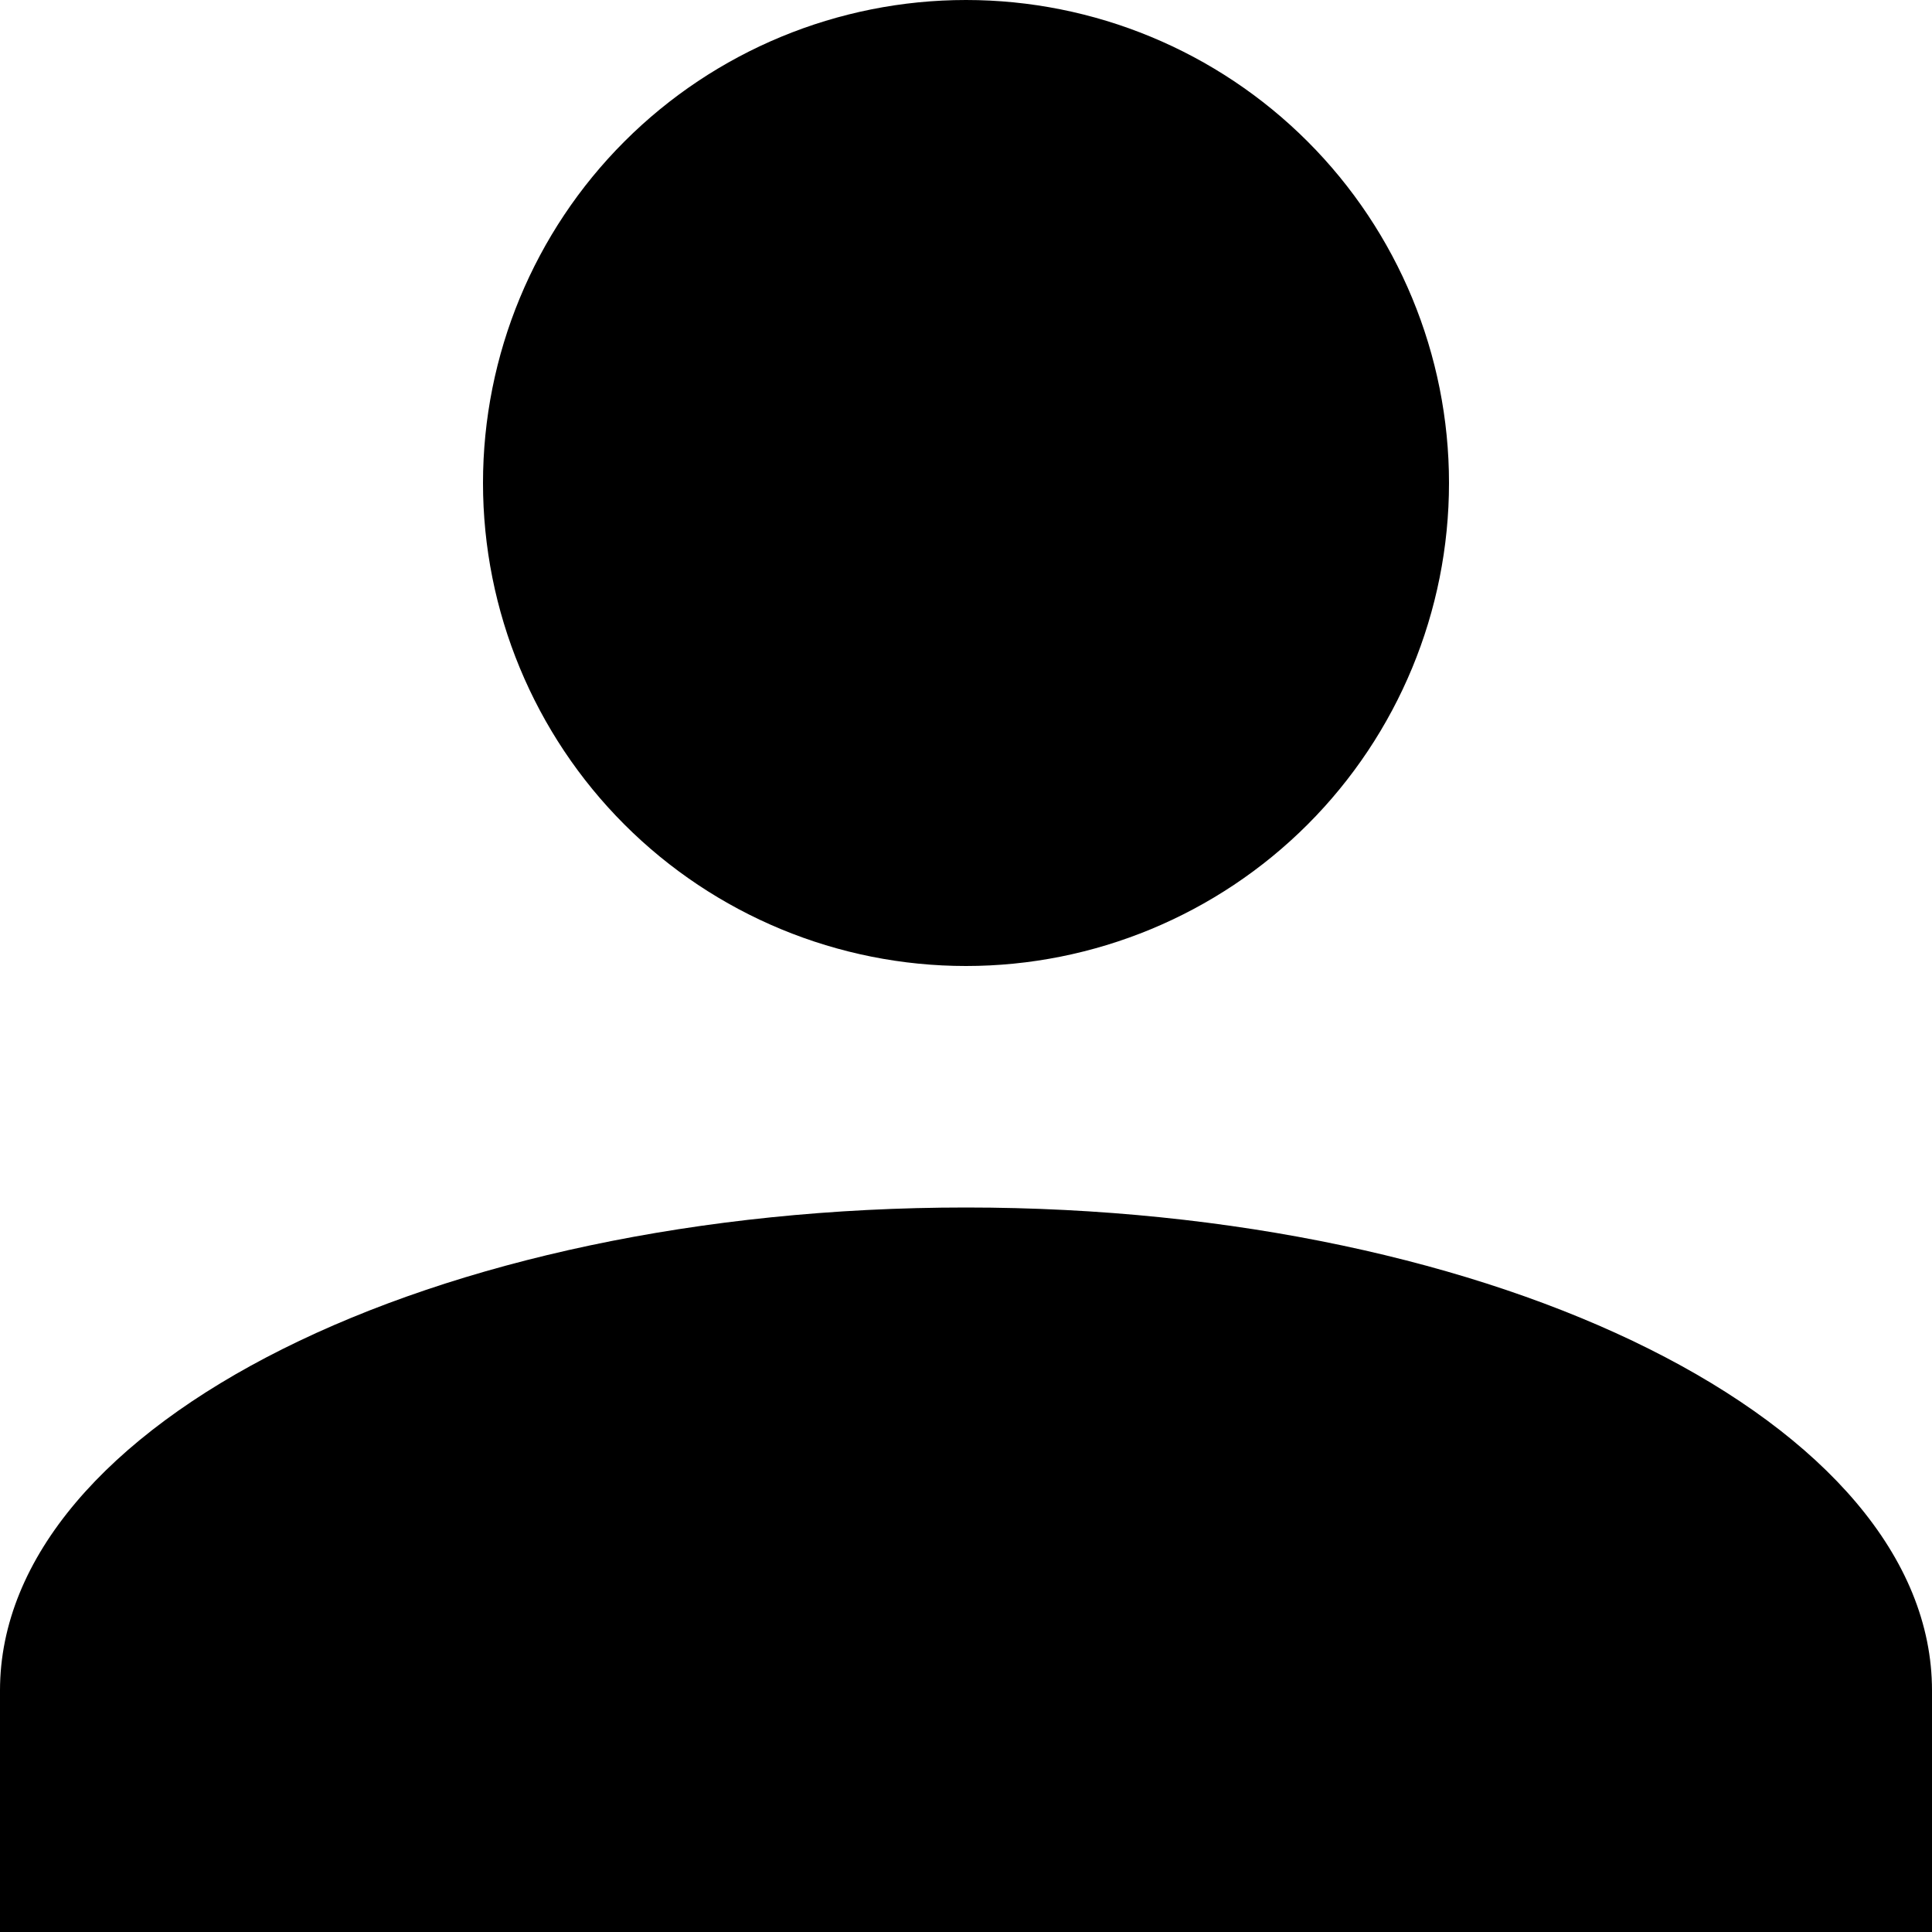
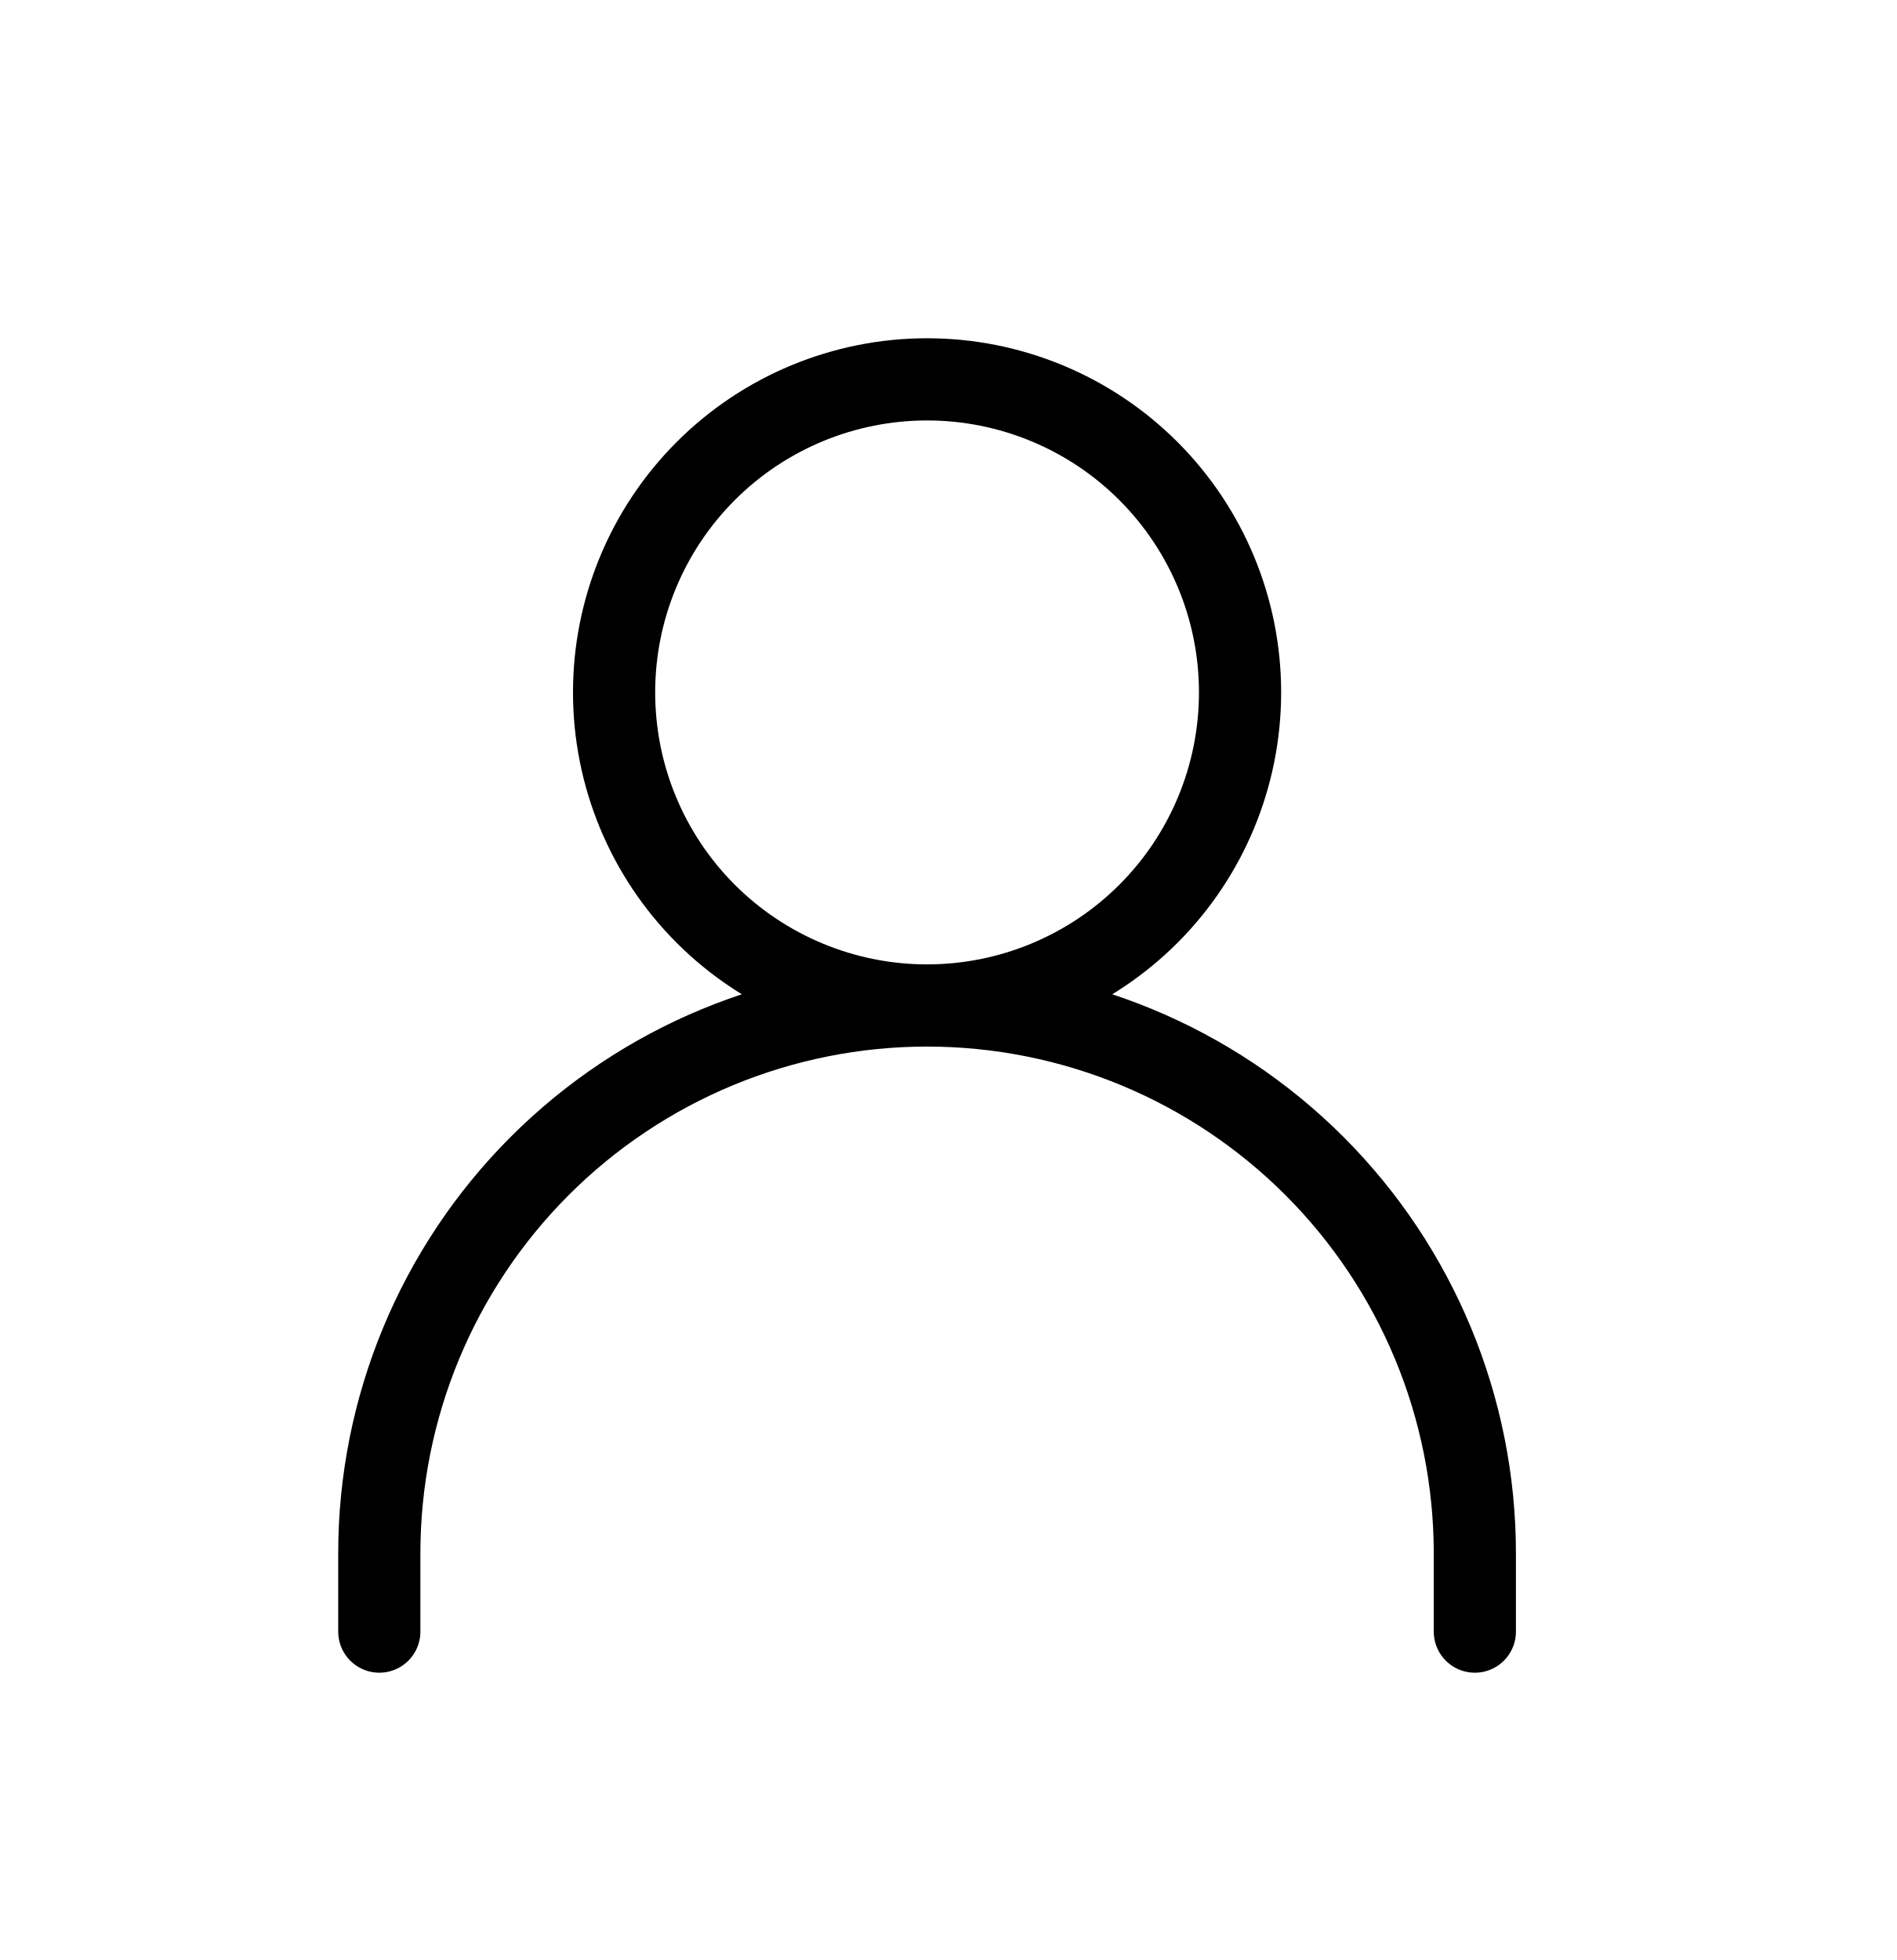
- <svg xmlns="http://www.w3.org/2000/svg" width="14" height="14" viewBox="0 0 14 14" fill="none">
-   <path d="M7 0C7.928 0 8.819 0.369 9.475 1.025C10.131 1.681 10.5 2.572 10.5 3.5C10.5 4.428 10.131 5.319 9.475 5.975C8.819 6.631 7.928 7 7 7C6.072 7 5.181 6.631 4.525 5.975C3.869 5.319 3.5 4.428 3.5 3.5C3.5 2.572 3.869 1.681 4.525 1.025C5.181 0.369 6.072 0 7 0ZM7 8.75C10.867 8.75 14 10.316 14 12.25V14H0V12.25C0 10.316 3.132 8.75 7 8.75Z" fill="black" />
+ <svg xmlns="http://www.w3.org/2000/svg" width="30" height="31" viewBox="0 0 30 31" fill="none">
+   <path d="M6 25.806V24.568C6 22.27 6.913 20.066 8.538 18.441C10.163 16.816 12.367 15.903 14.665 15.903M14.665 15.903C16.963 15.903 19.167 16.816 20.792 18.441C22.417 20.066 23.33 22.27 23.33 24.568V25.806M14.665 15.903C15.978 15.903 17.238 15.381 18.166 14.453C19.095 13.524 19.616 12.265 19.616 10.951C19.616 9.638 19.095 8.379 18.166 7.45C17.238 6.522 15.978 6 14.665 6C13.352 6 12.092 6.522 11.164 7.45C10.235 8.379 9.714 9.638 9.714 10.951C9.714 12.265 10.235 13.524 11.164 14.453C12.092 15.381 13.352 15.903 14.665 15.903Z" stroke="black" stroke-width="1.3" stroke-linecap="round" stroke-linejoin="round" />
</svg>
